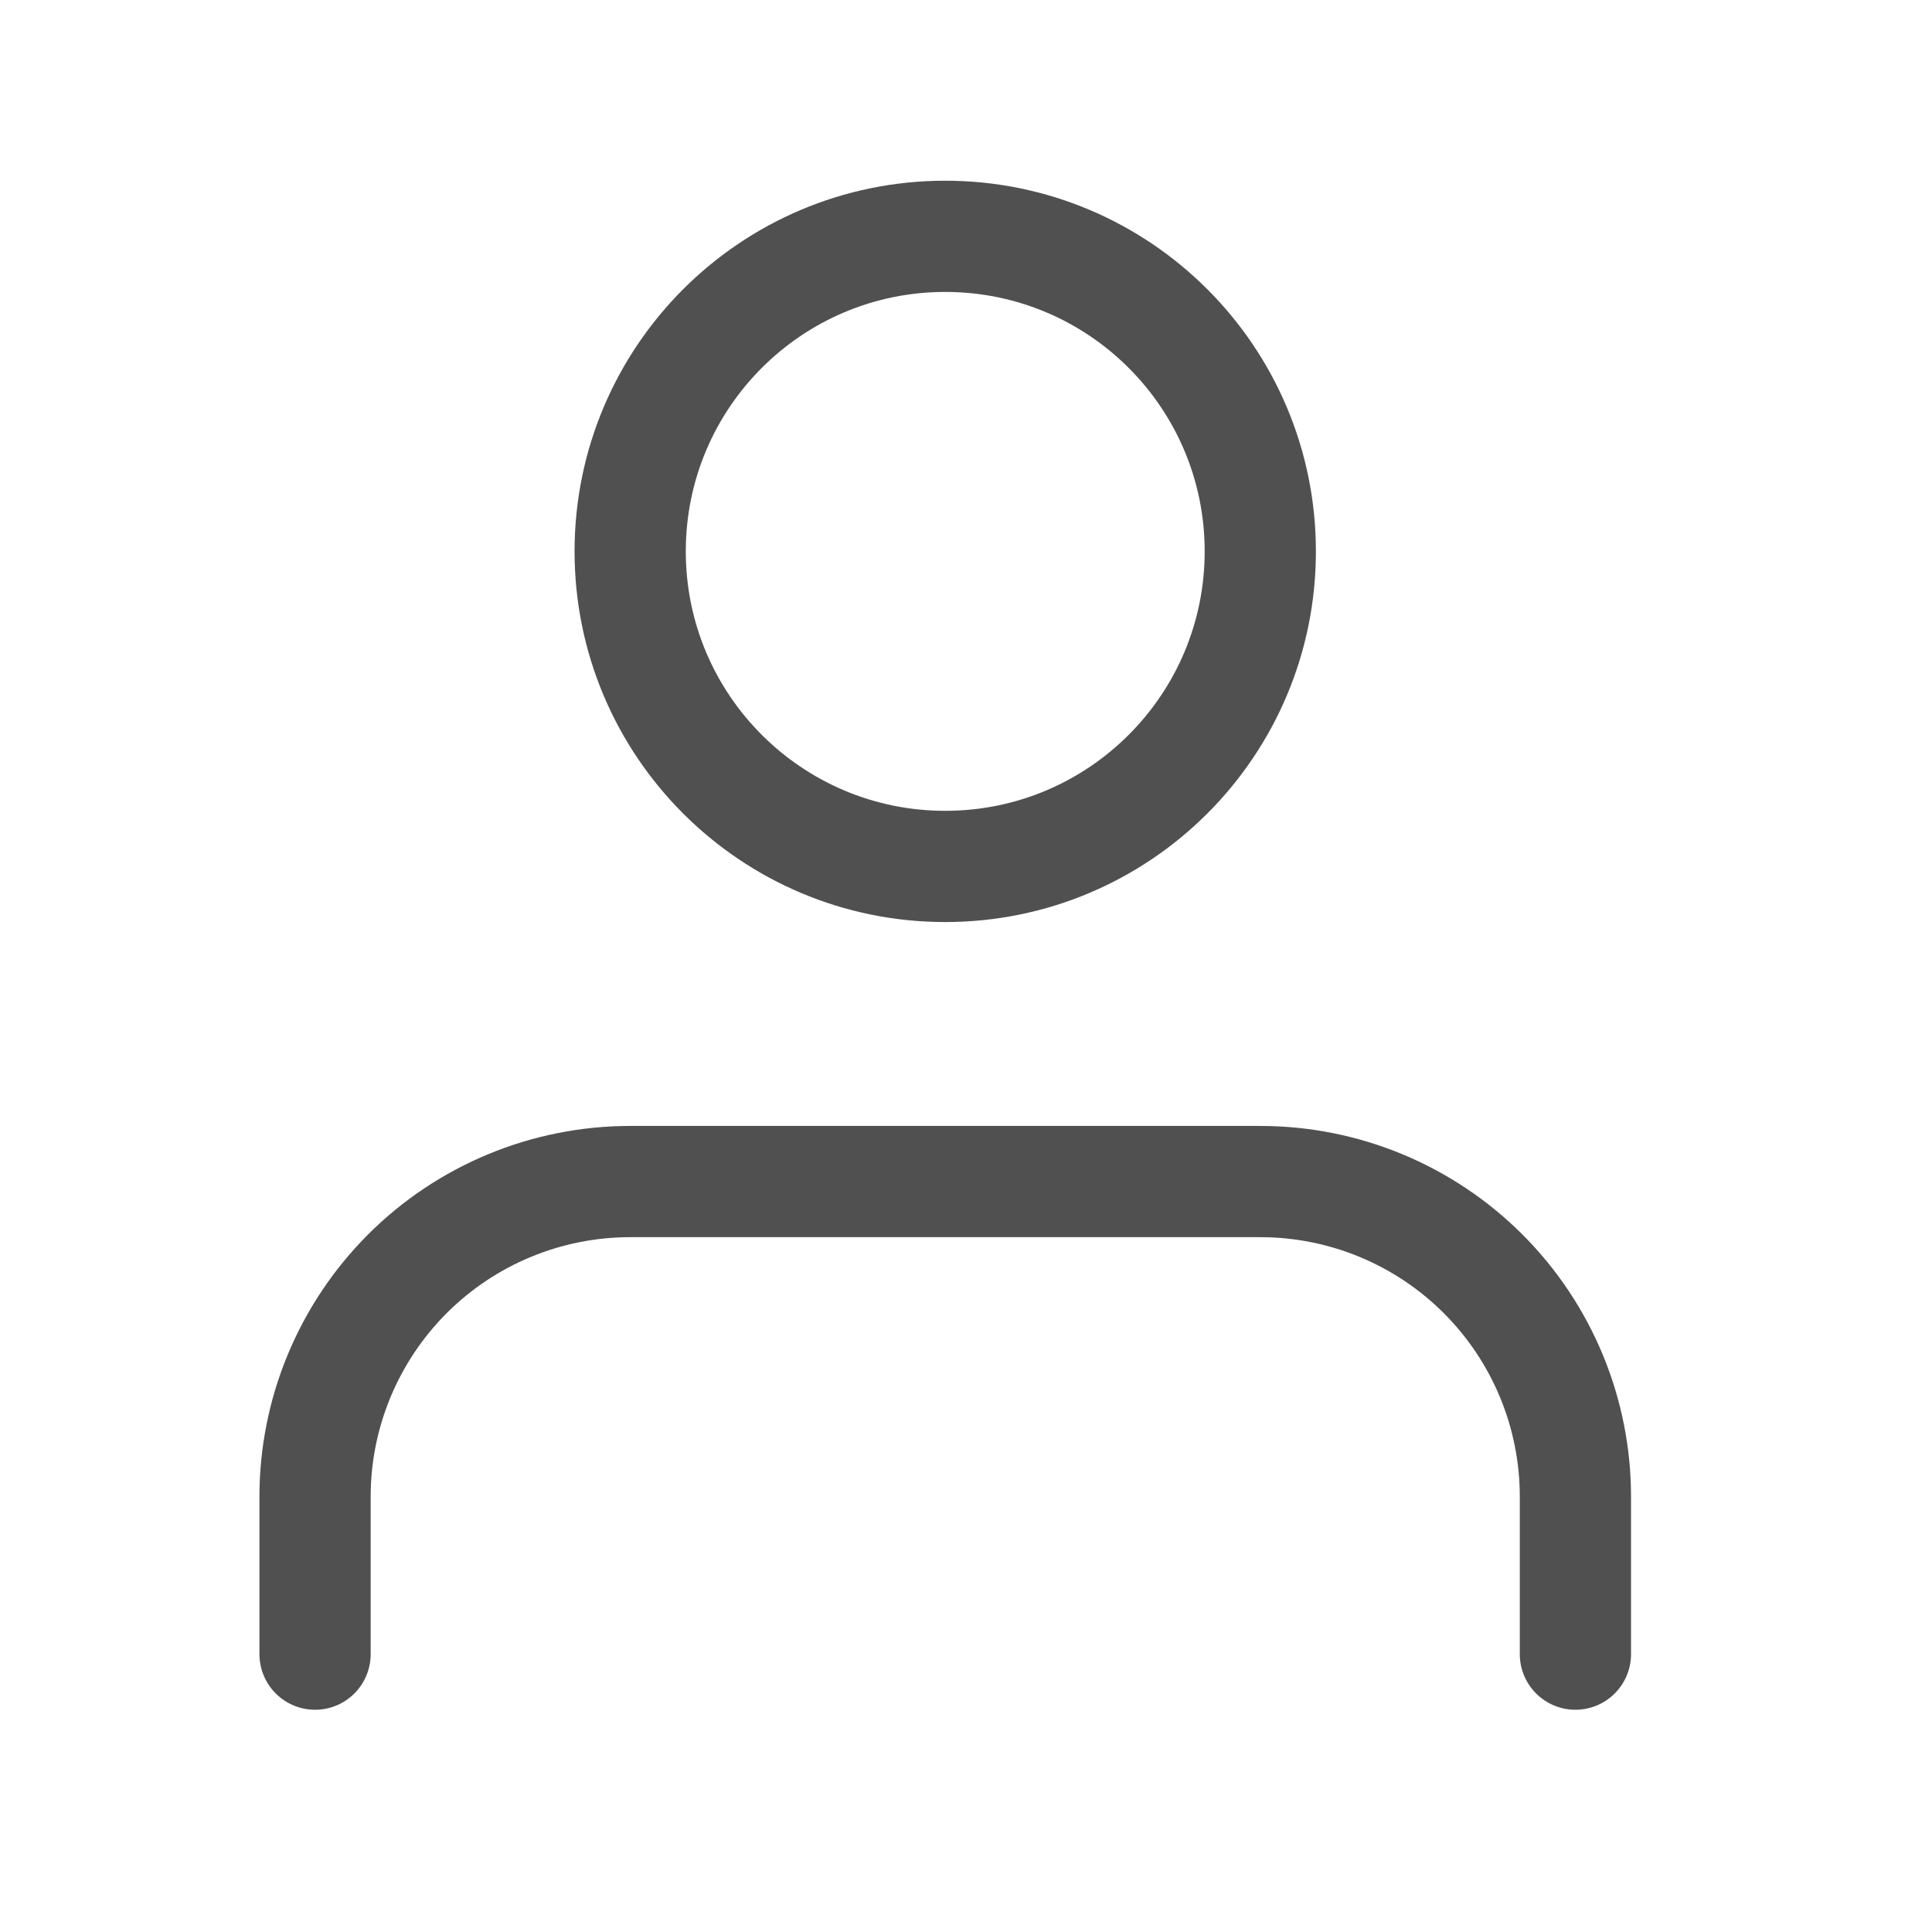
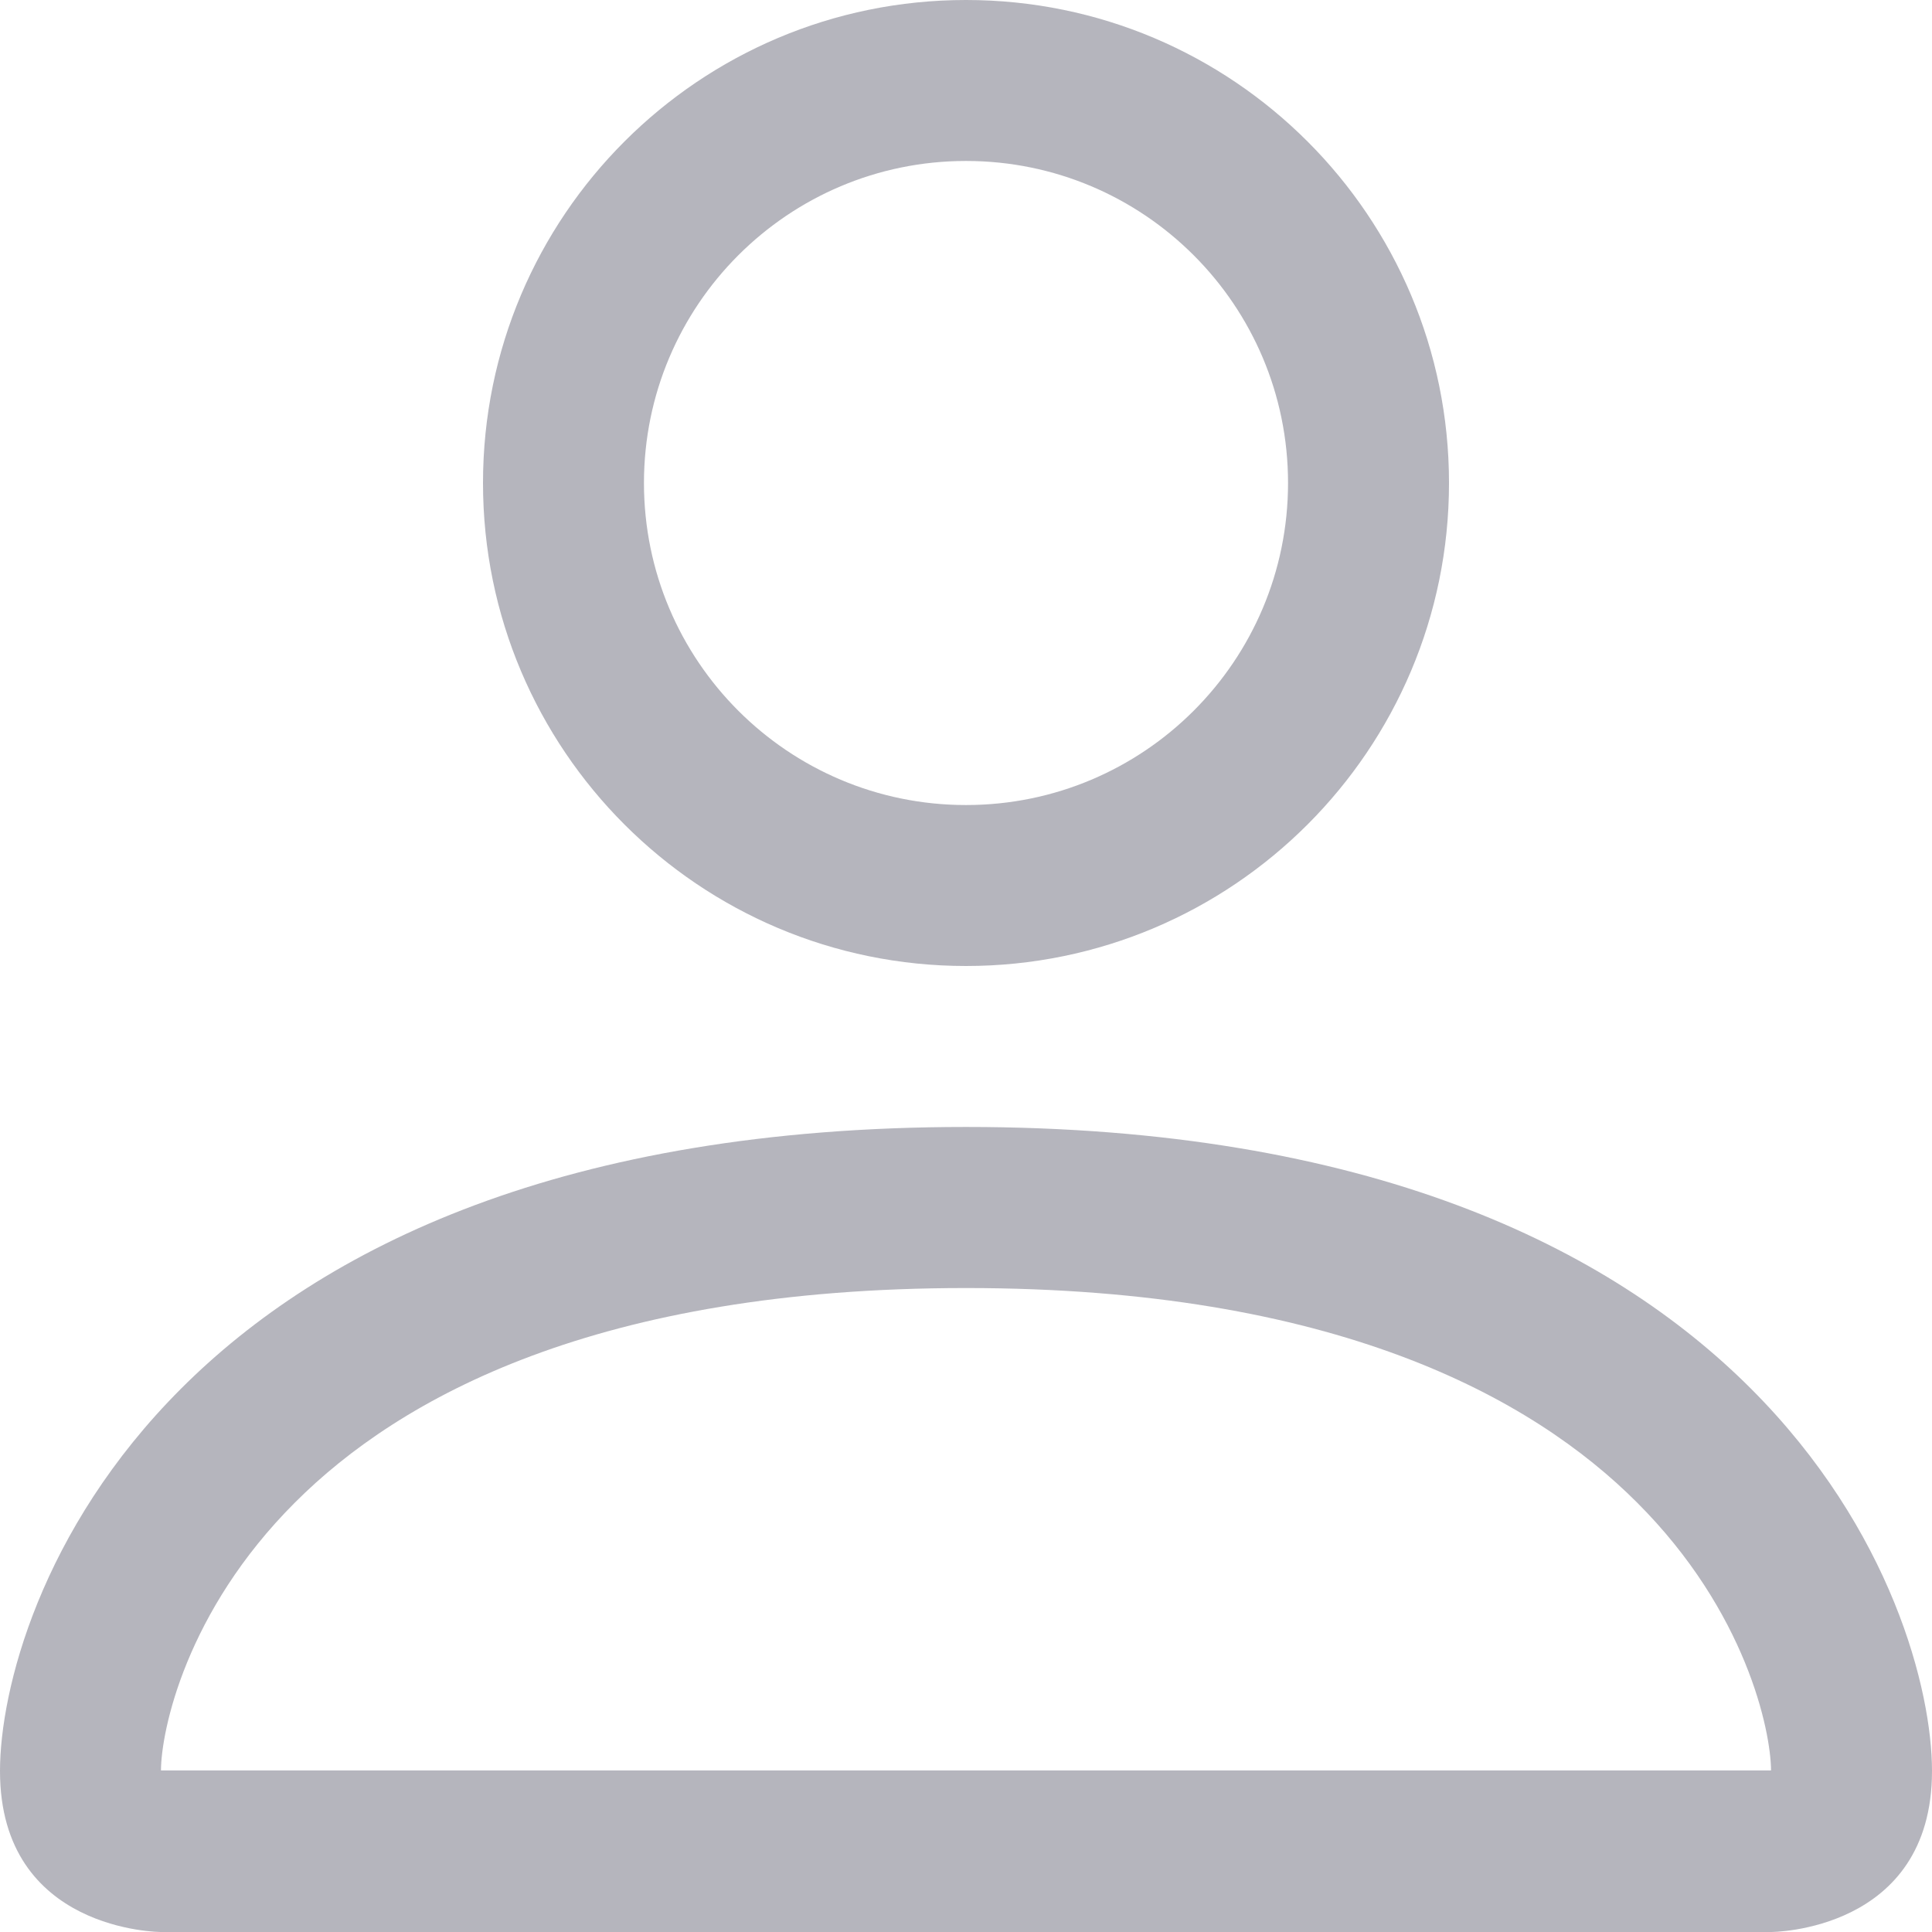
- <svg xmlns="http://www.w3.org/2000/svg" width="28" height="28" viewBox="0 0 28 28" fill="none">
-   <path d="M22.832 23.973V21.69C22.832 20.479 22.351 19.318 21.494 18.461C20.638 17.605 19.477 17.124 18.265 17.124H9.133C7.922 17.124 6.76 17.605 5.904 18.461C5.048 19.318 4.566 20.479 4.566 21.69V23.973" stroke="#505050" stroke-width="1.612" stroke-linecap="round" stroke-linejoin="round" />
-   <path d="M13.699 12.557C16.221 12.557 18.265 10.513 18.265 7.991C18.265 5.469 16.221 3.425 13.699 3.425C11.177 3.425 9.133 5.469 9.133 7.991C9.133 10.513 11.177 12.557 13.699 12.557Z" stroke="#505050" stroke-width="1.612" stroke-linecap="round" stroke-linejoin="round" />
+ <svg xmlns="http://www.w3.org/2000/svg" width="16" height="16" viewBox="0 0 16 16" fill="none">
+   <mask id="mask0_4867_5842" style="mask-type:alpha" maskUnits="userSpaceOnUse" x="0" y="0" width="16" height="16">
+     <path fill-rule="evenodd" clip-rule="evenodd" d="M10.667 4C10.667 5.473 9.473 6.667 8 6.667C6.527 6.667 5.333 5.473 5.333 4C5.333 2.527 6.527 1.333 8 1.333C9.473 1.333 10.667 2.527 10.667 4ZM8 8C10.209 8 12 6.209 12 4C12 1.791 10.209 0 8 0C5.791 0 4 1.791 4 4C4 6.209 5.791 8 8 8ZM16 14.667C16 16 14.667 16 14.667 16H1.333C1.333 16 0 16 0 14.667C0 13.333 1.333 9.333 8 9.333C14.667 9.333 16 13.333 16 14.667ZM14.667 14.662C14.665 14.333 14.462 13.347 13.557 12.443C12.688 11.573 11.052 10.667 8 10.667C4.948 10.667 3.312 11.573 2.443 12.443C1.538 13.347 1.335 14.333 1.333 14.662H14.667Z" fill="black" />
+   </mask>
+   <g mask="url(#mask0_4867_5842)">
+     <rect width="16" height="16" fill="#B5B5BD" />
+   </g>
</svg>
